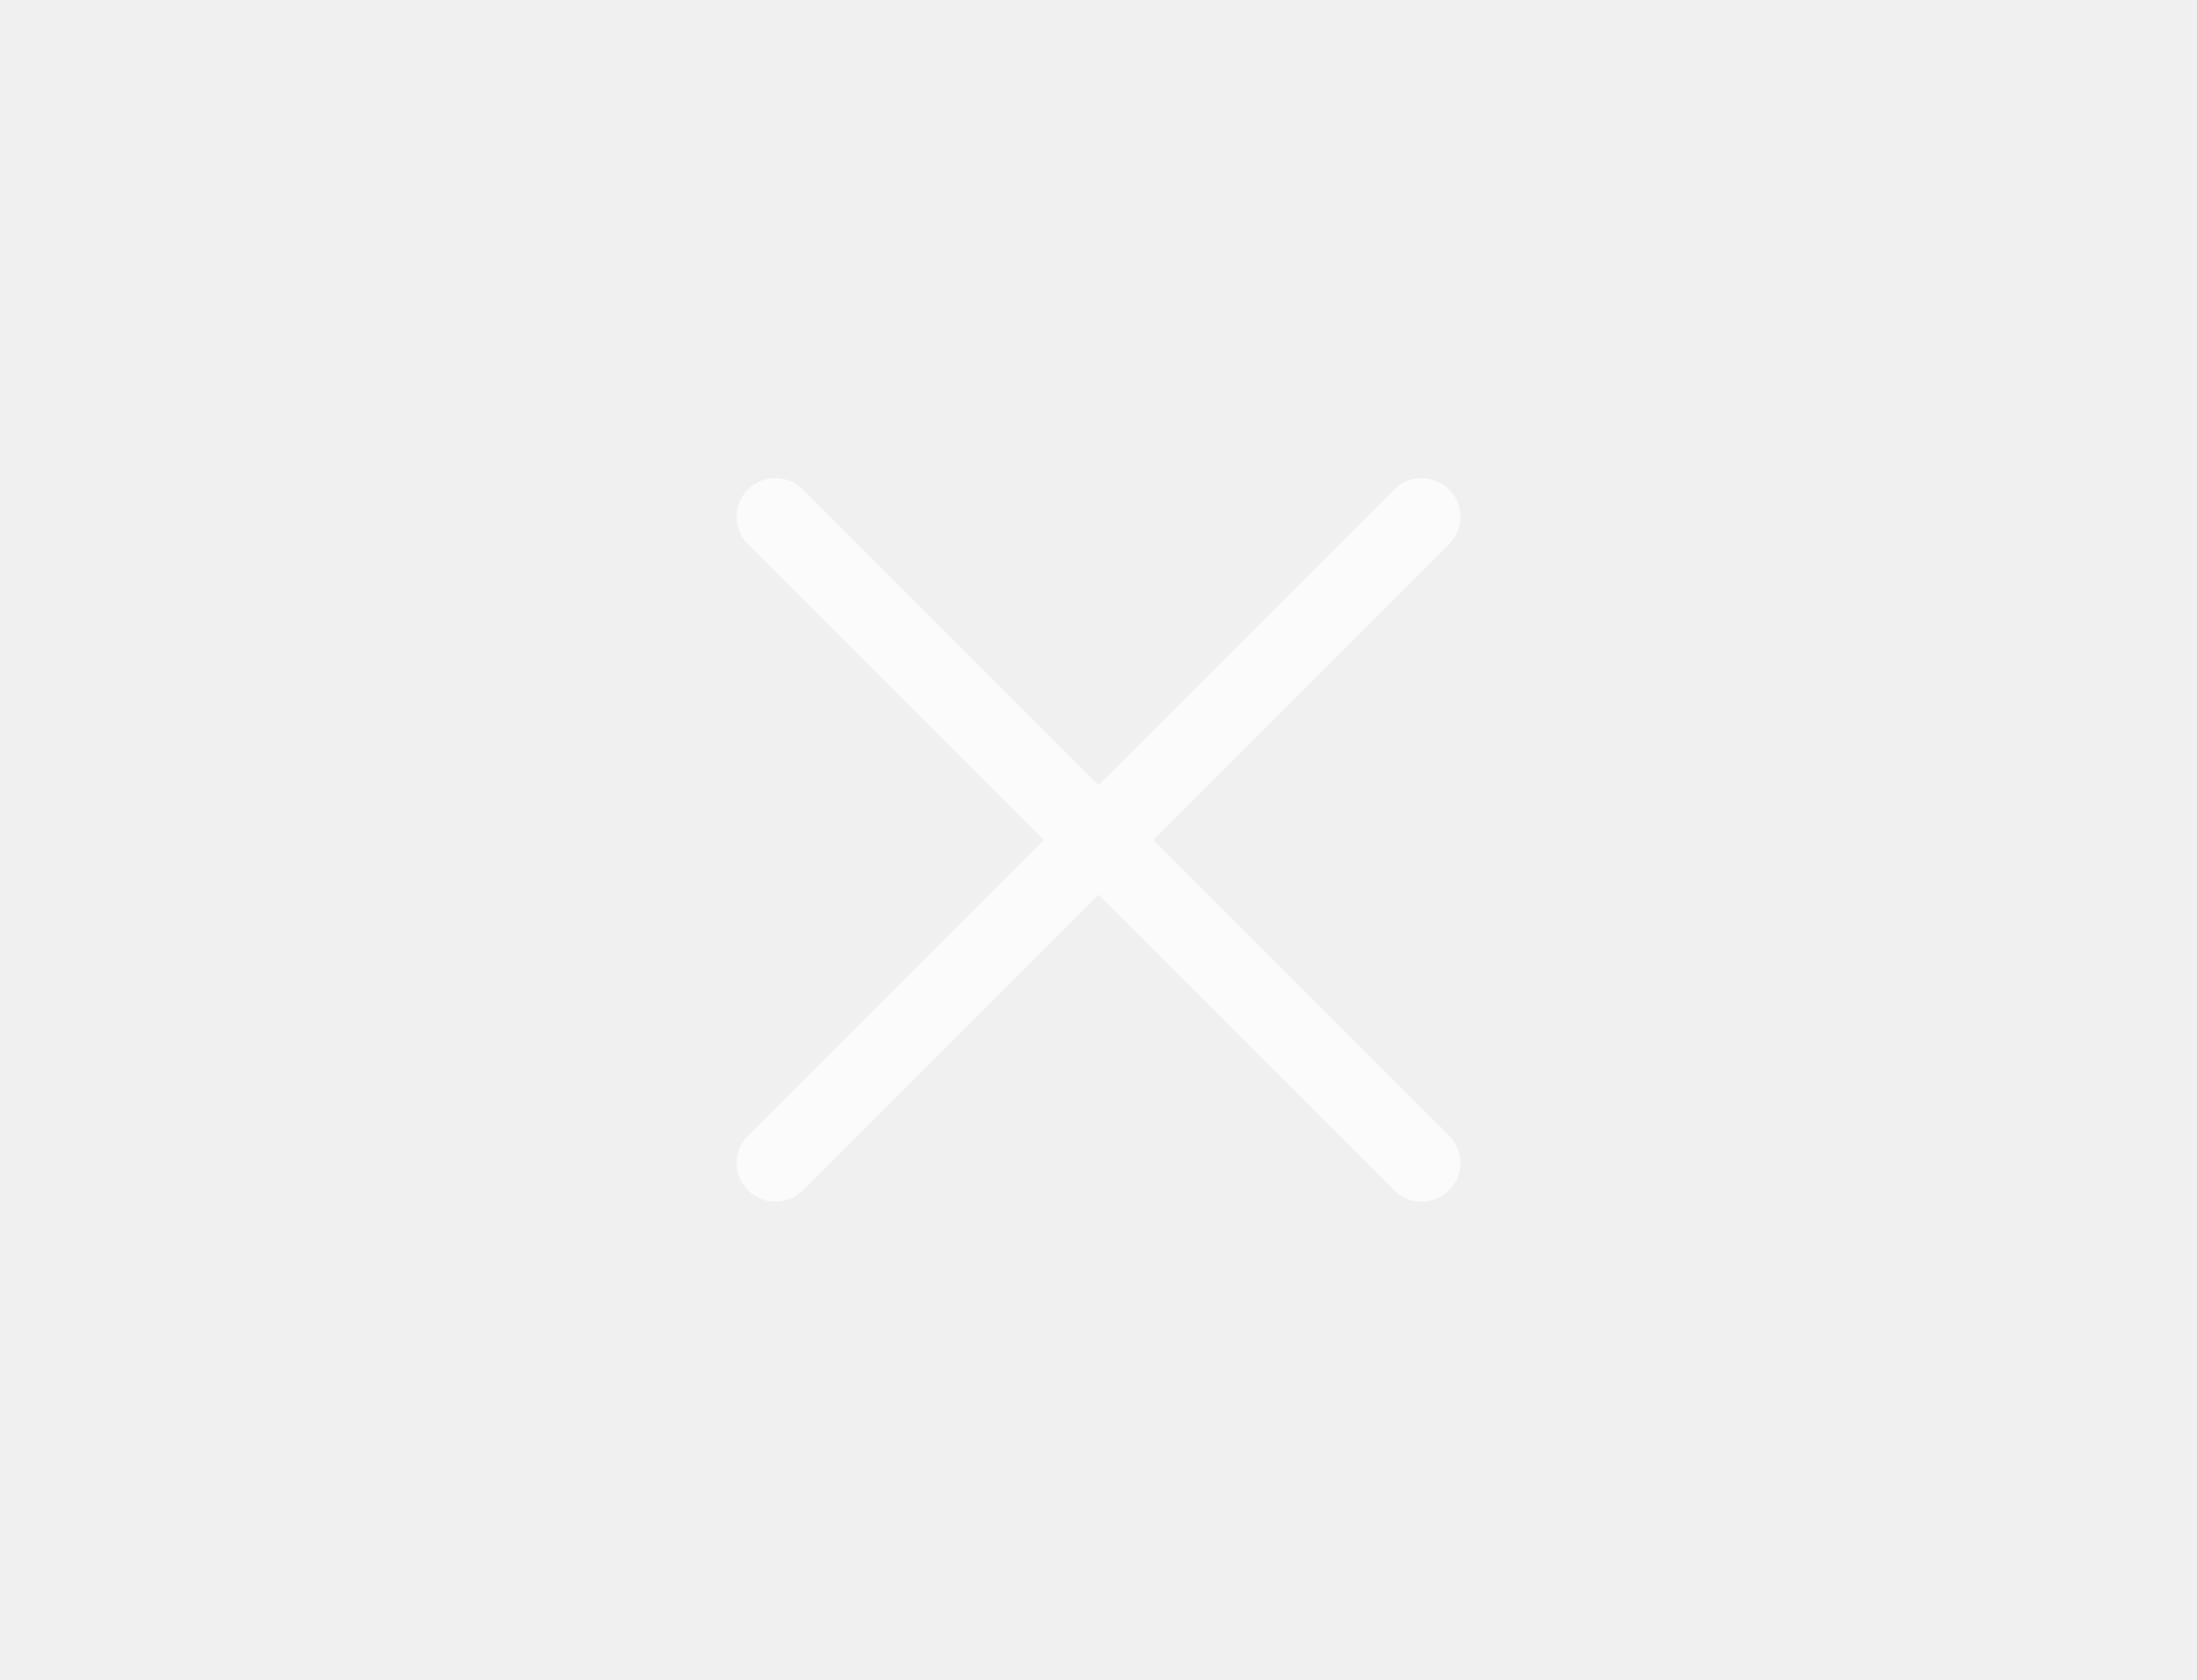
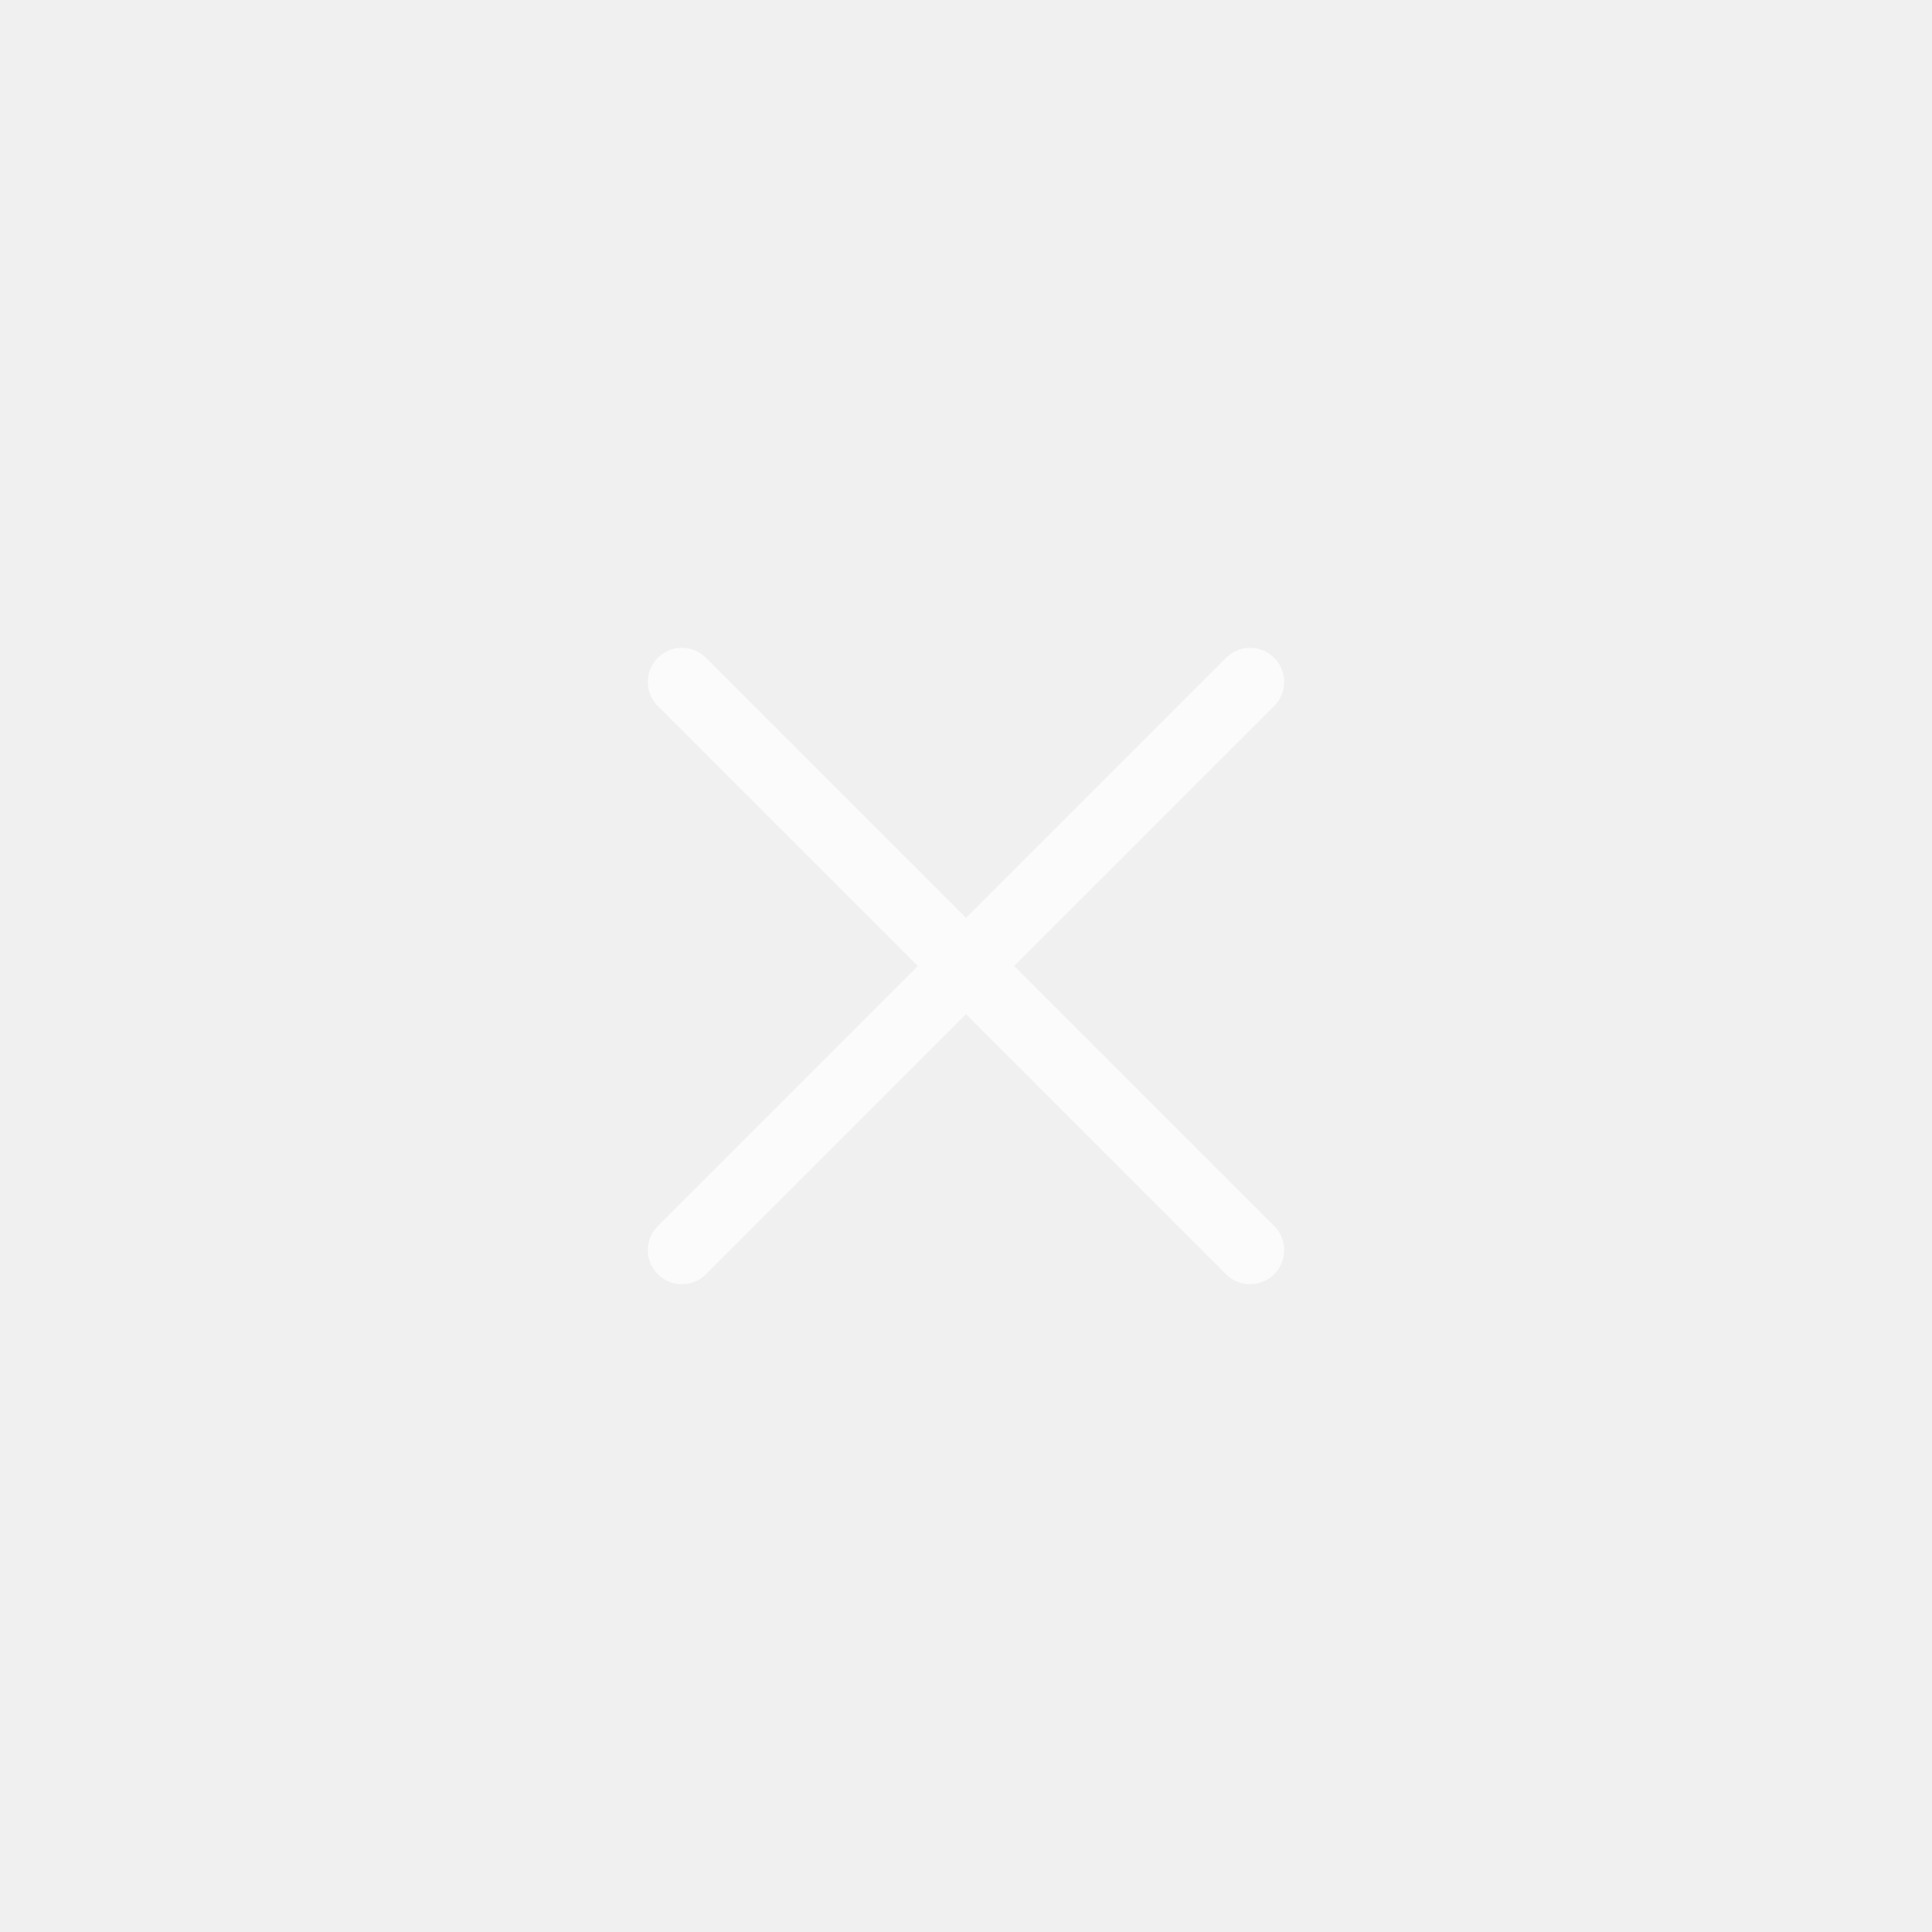
- <svg xmlns="http://www.w3.org/2000/svg" width="34" height="26" viewBox="0 0 34 26">
+ <svg xmlns="http://www.w3.org/2000/svg" width="34" height="34" viewBox="0 -4 34 34">
  <g>
    <rect width="34" height="26" fill="#ffffff" fill-opacity="0" />
    <path d="M12,8 L22,18 M22,8 L12,18" fill="none" stroke="#ffffff" stroke-opacity="0.7" stroke-width="1.2" stroke-linecap="round" stroke-linejoin="round" />
  </g>
</svg>
